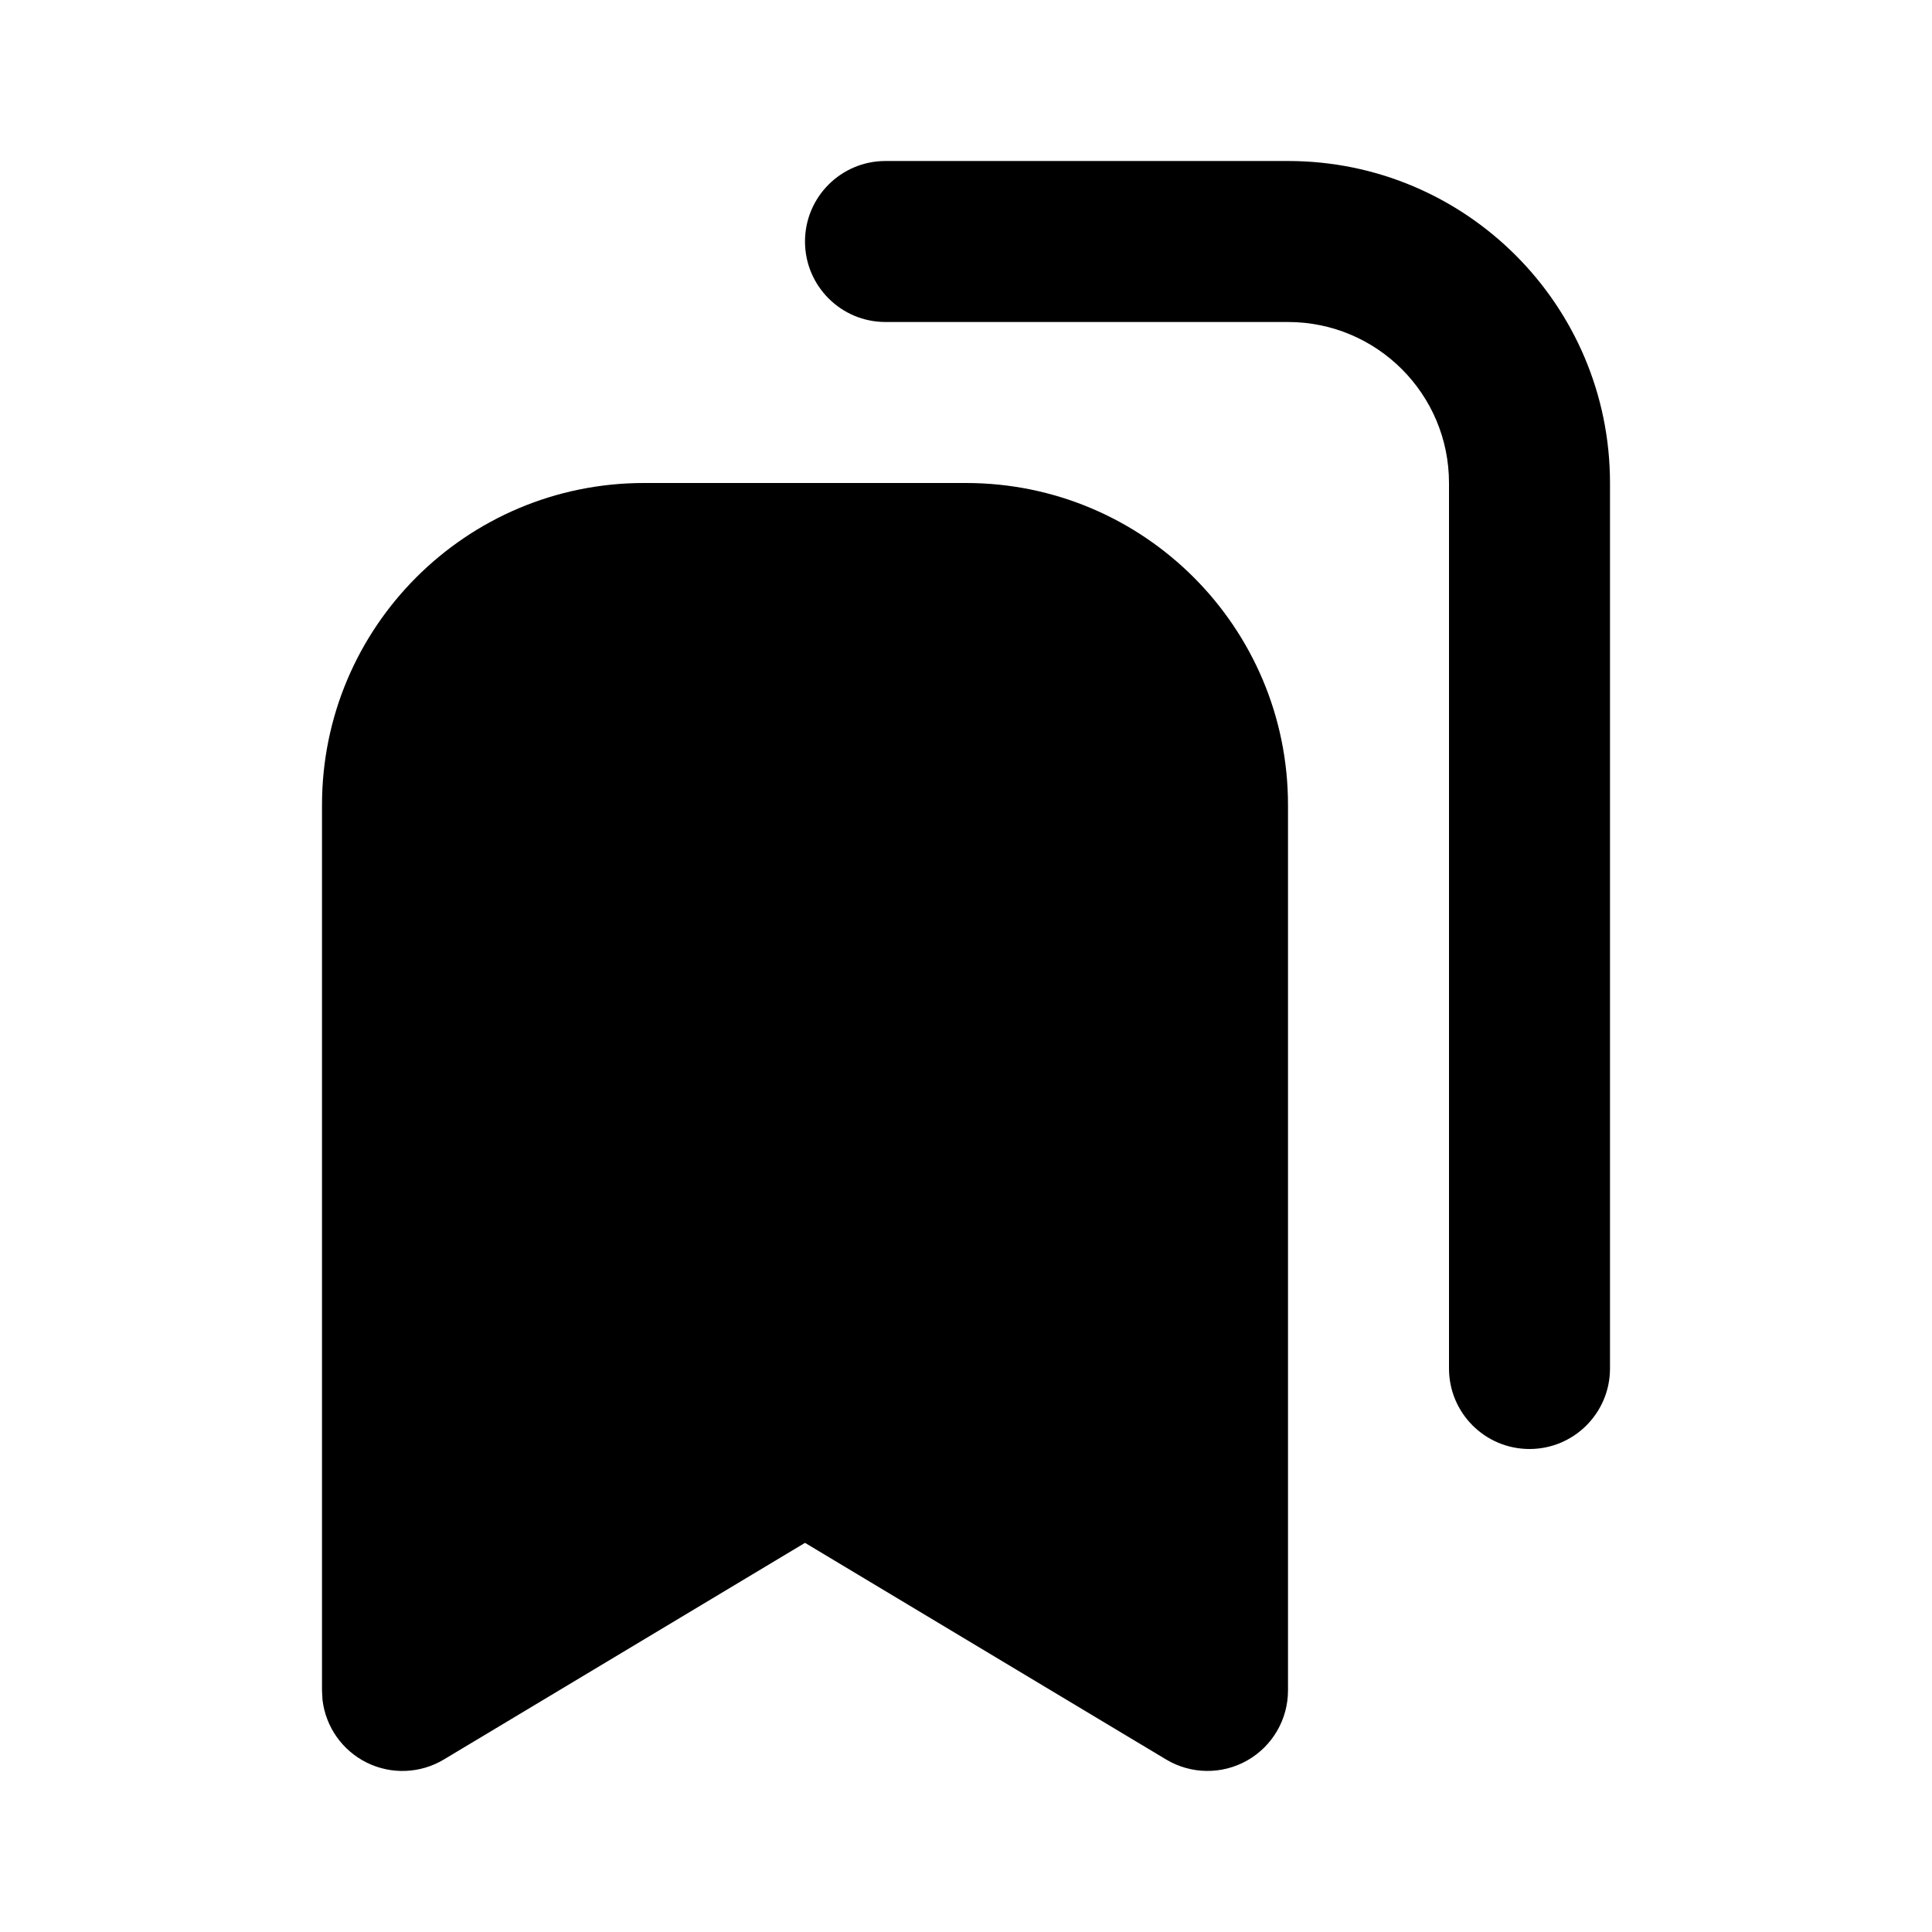
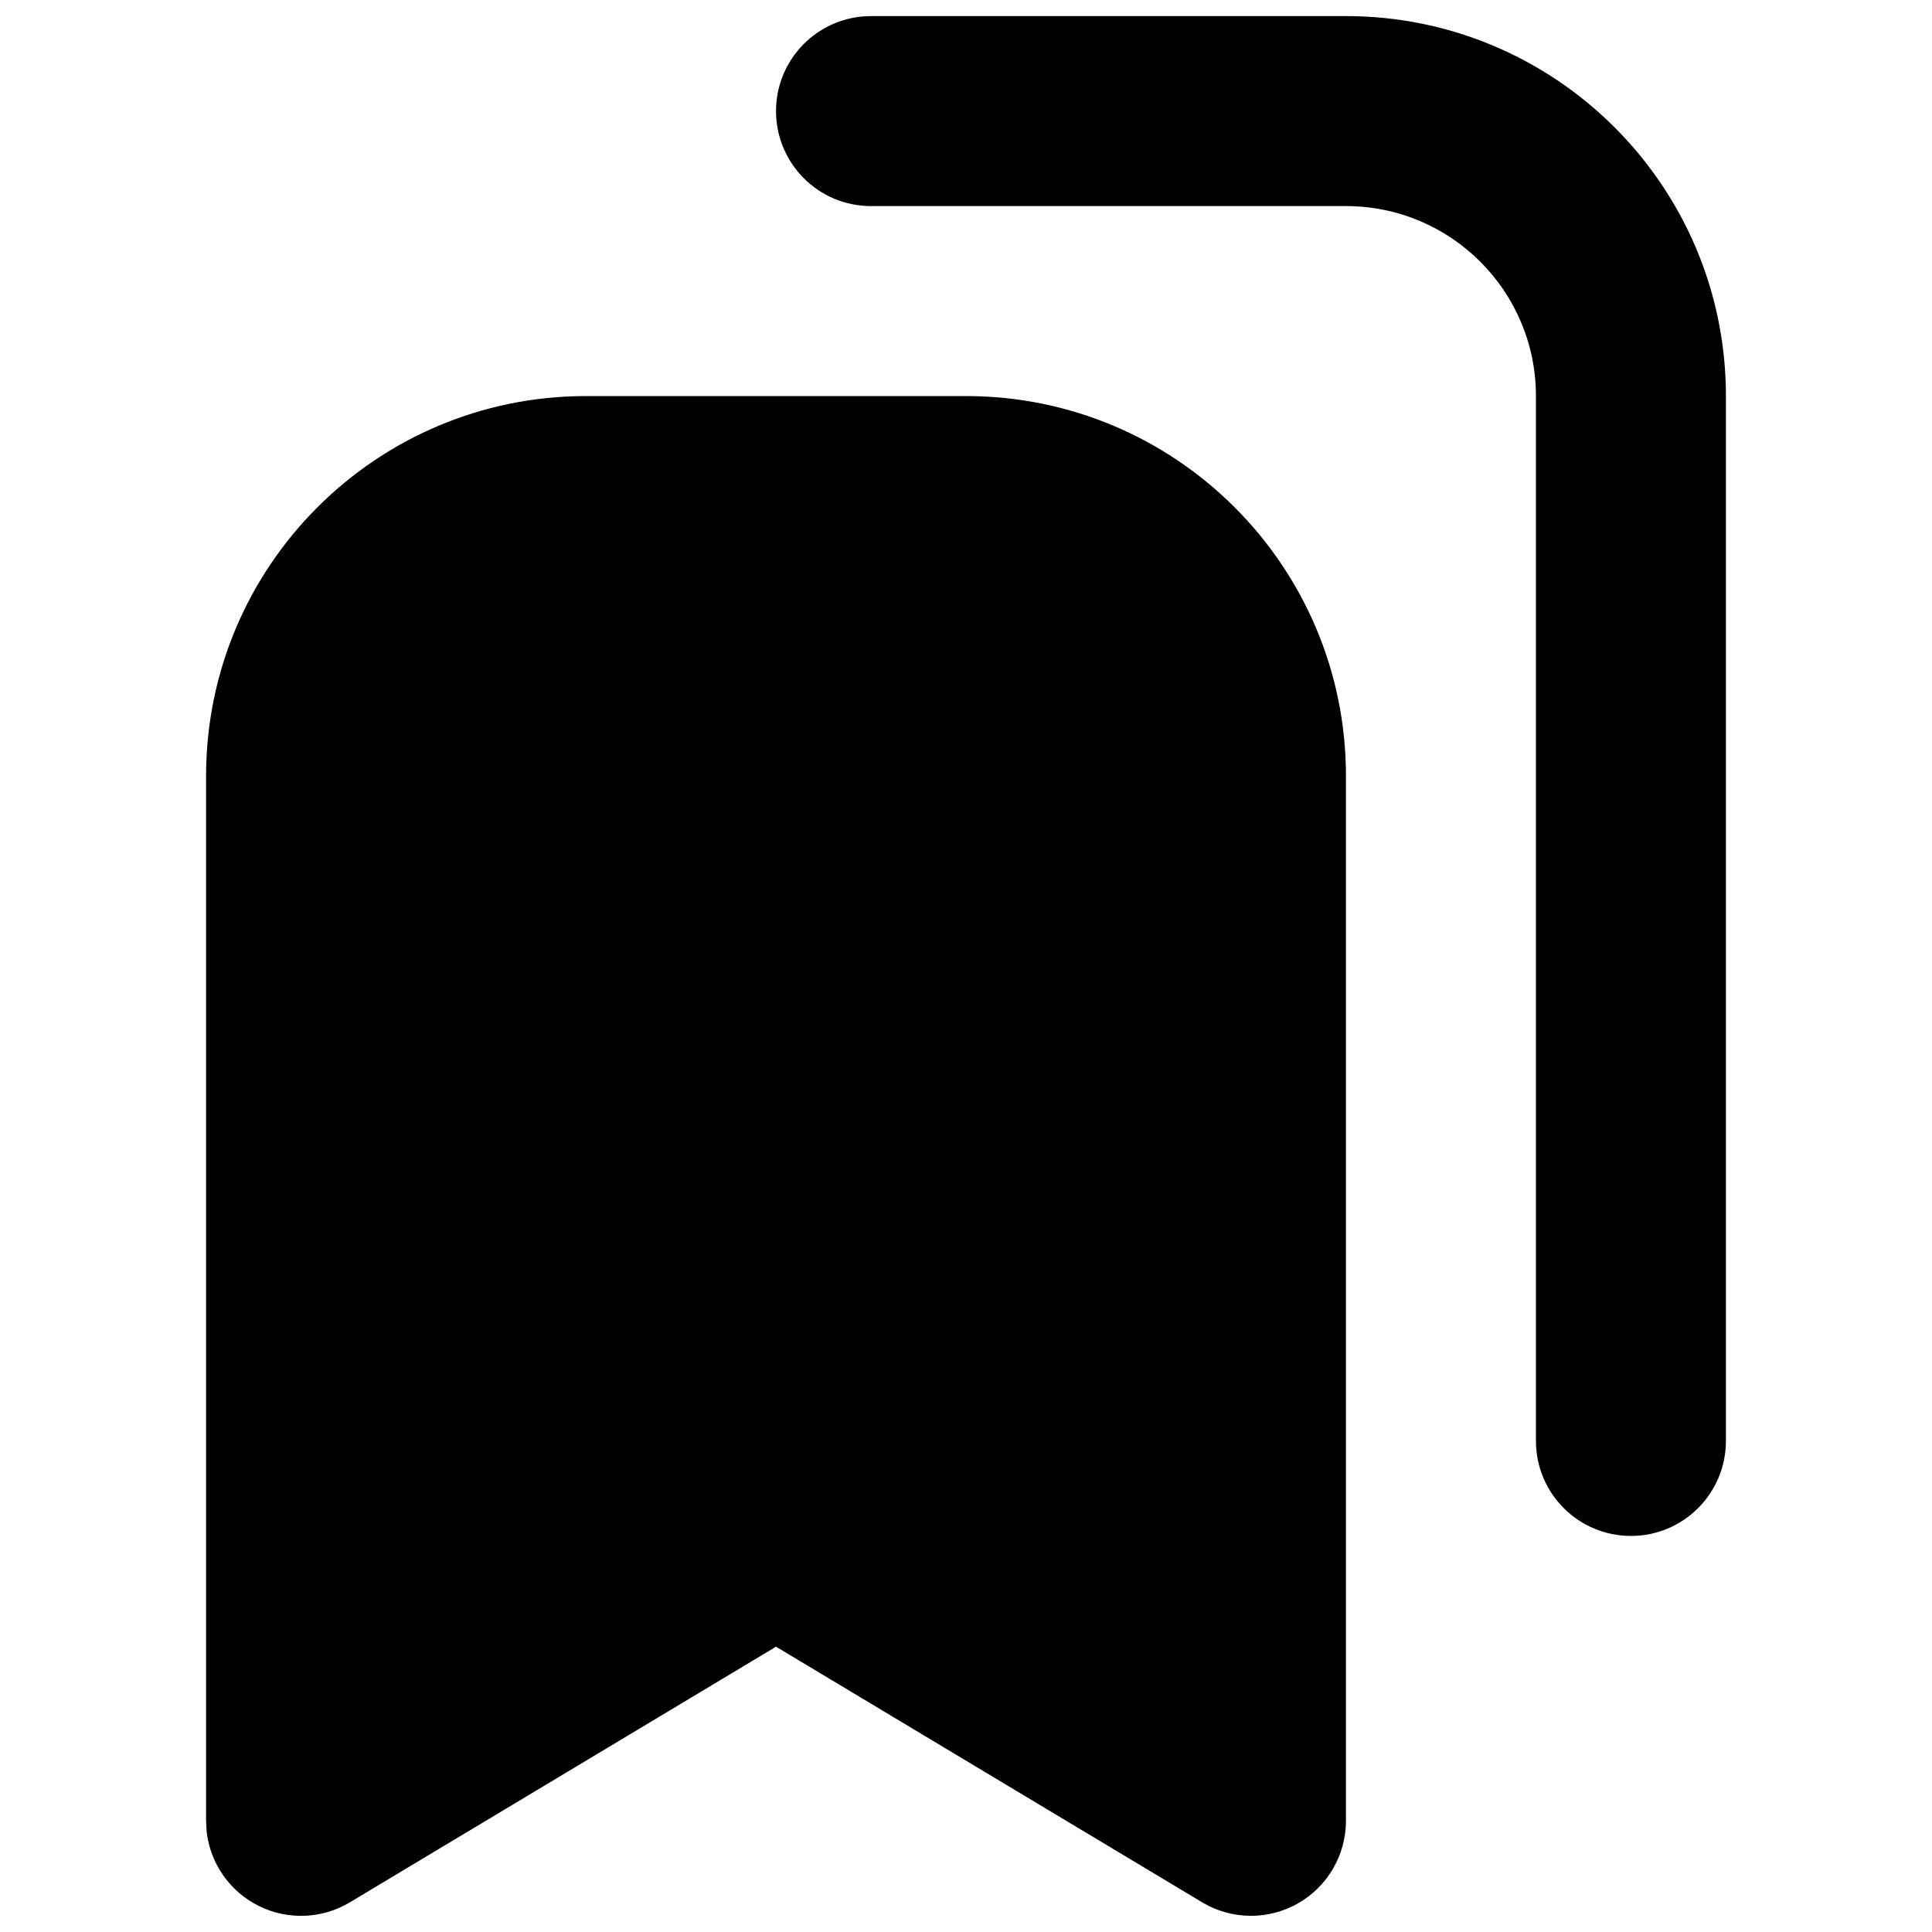
<svg xmlns="http://www.w3.org/2000/svg" width="24" height="24" viewBox="0 0 24 24" fill="currentColor" class="icon icon-tabler icons-tabler-filled icon-tabler-bookmarks">
-   <path stroke="none" d="M0 0h24v24H0z" fill="none" />
-   <path d="M12 6a4 4 0 0 1 4 4v11a1 1 0 0 1 -1.514 .857l-4.486 -2.691l-4.486 2.691a1 1 0 0 1 -1.508 -.743l-.006 -.114v-11a4 4 0 0 1 4 -4h4z" />
-   <path d="M16 2a4 4 0 0 1 4 4v11a1 1 0 0 1 -2 0v-11a2 2 0 0 0 -2 -2h-5a1 1 0 0 1 0 -2h5z" />
+   <g transform="translate(12 12) scale(1.18) translate(-12 -12)">
+     <path stroke="none" d="M0 0h24v24H0z" fill="none" />
+     <path d="M12 6a4 4 0 0 1 4 4v11a1 1 0 0 1 -1.514 .857l-4.486 -2.691l-4.486 2.691a1 1 0 0 1 -1.508 -.743l-.006 -.114v-11a4 4 0 0 1 4 -4h4z" />
+     <path d="M16 2a4 4 0 0 1 4 4v11a1 1 0 0 1 -2 0v-11a2 2 0 0 0 -2 -2h-5a1 1 0 0 1 0 -2h5z" />
+   </g>
</svg>
